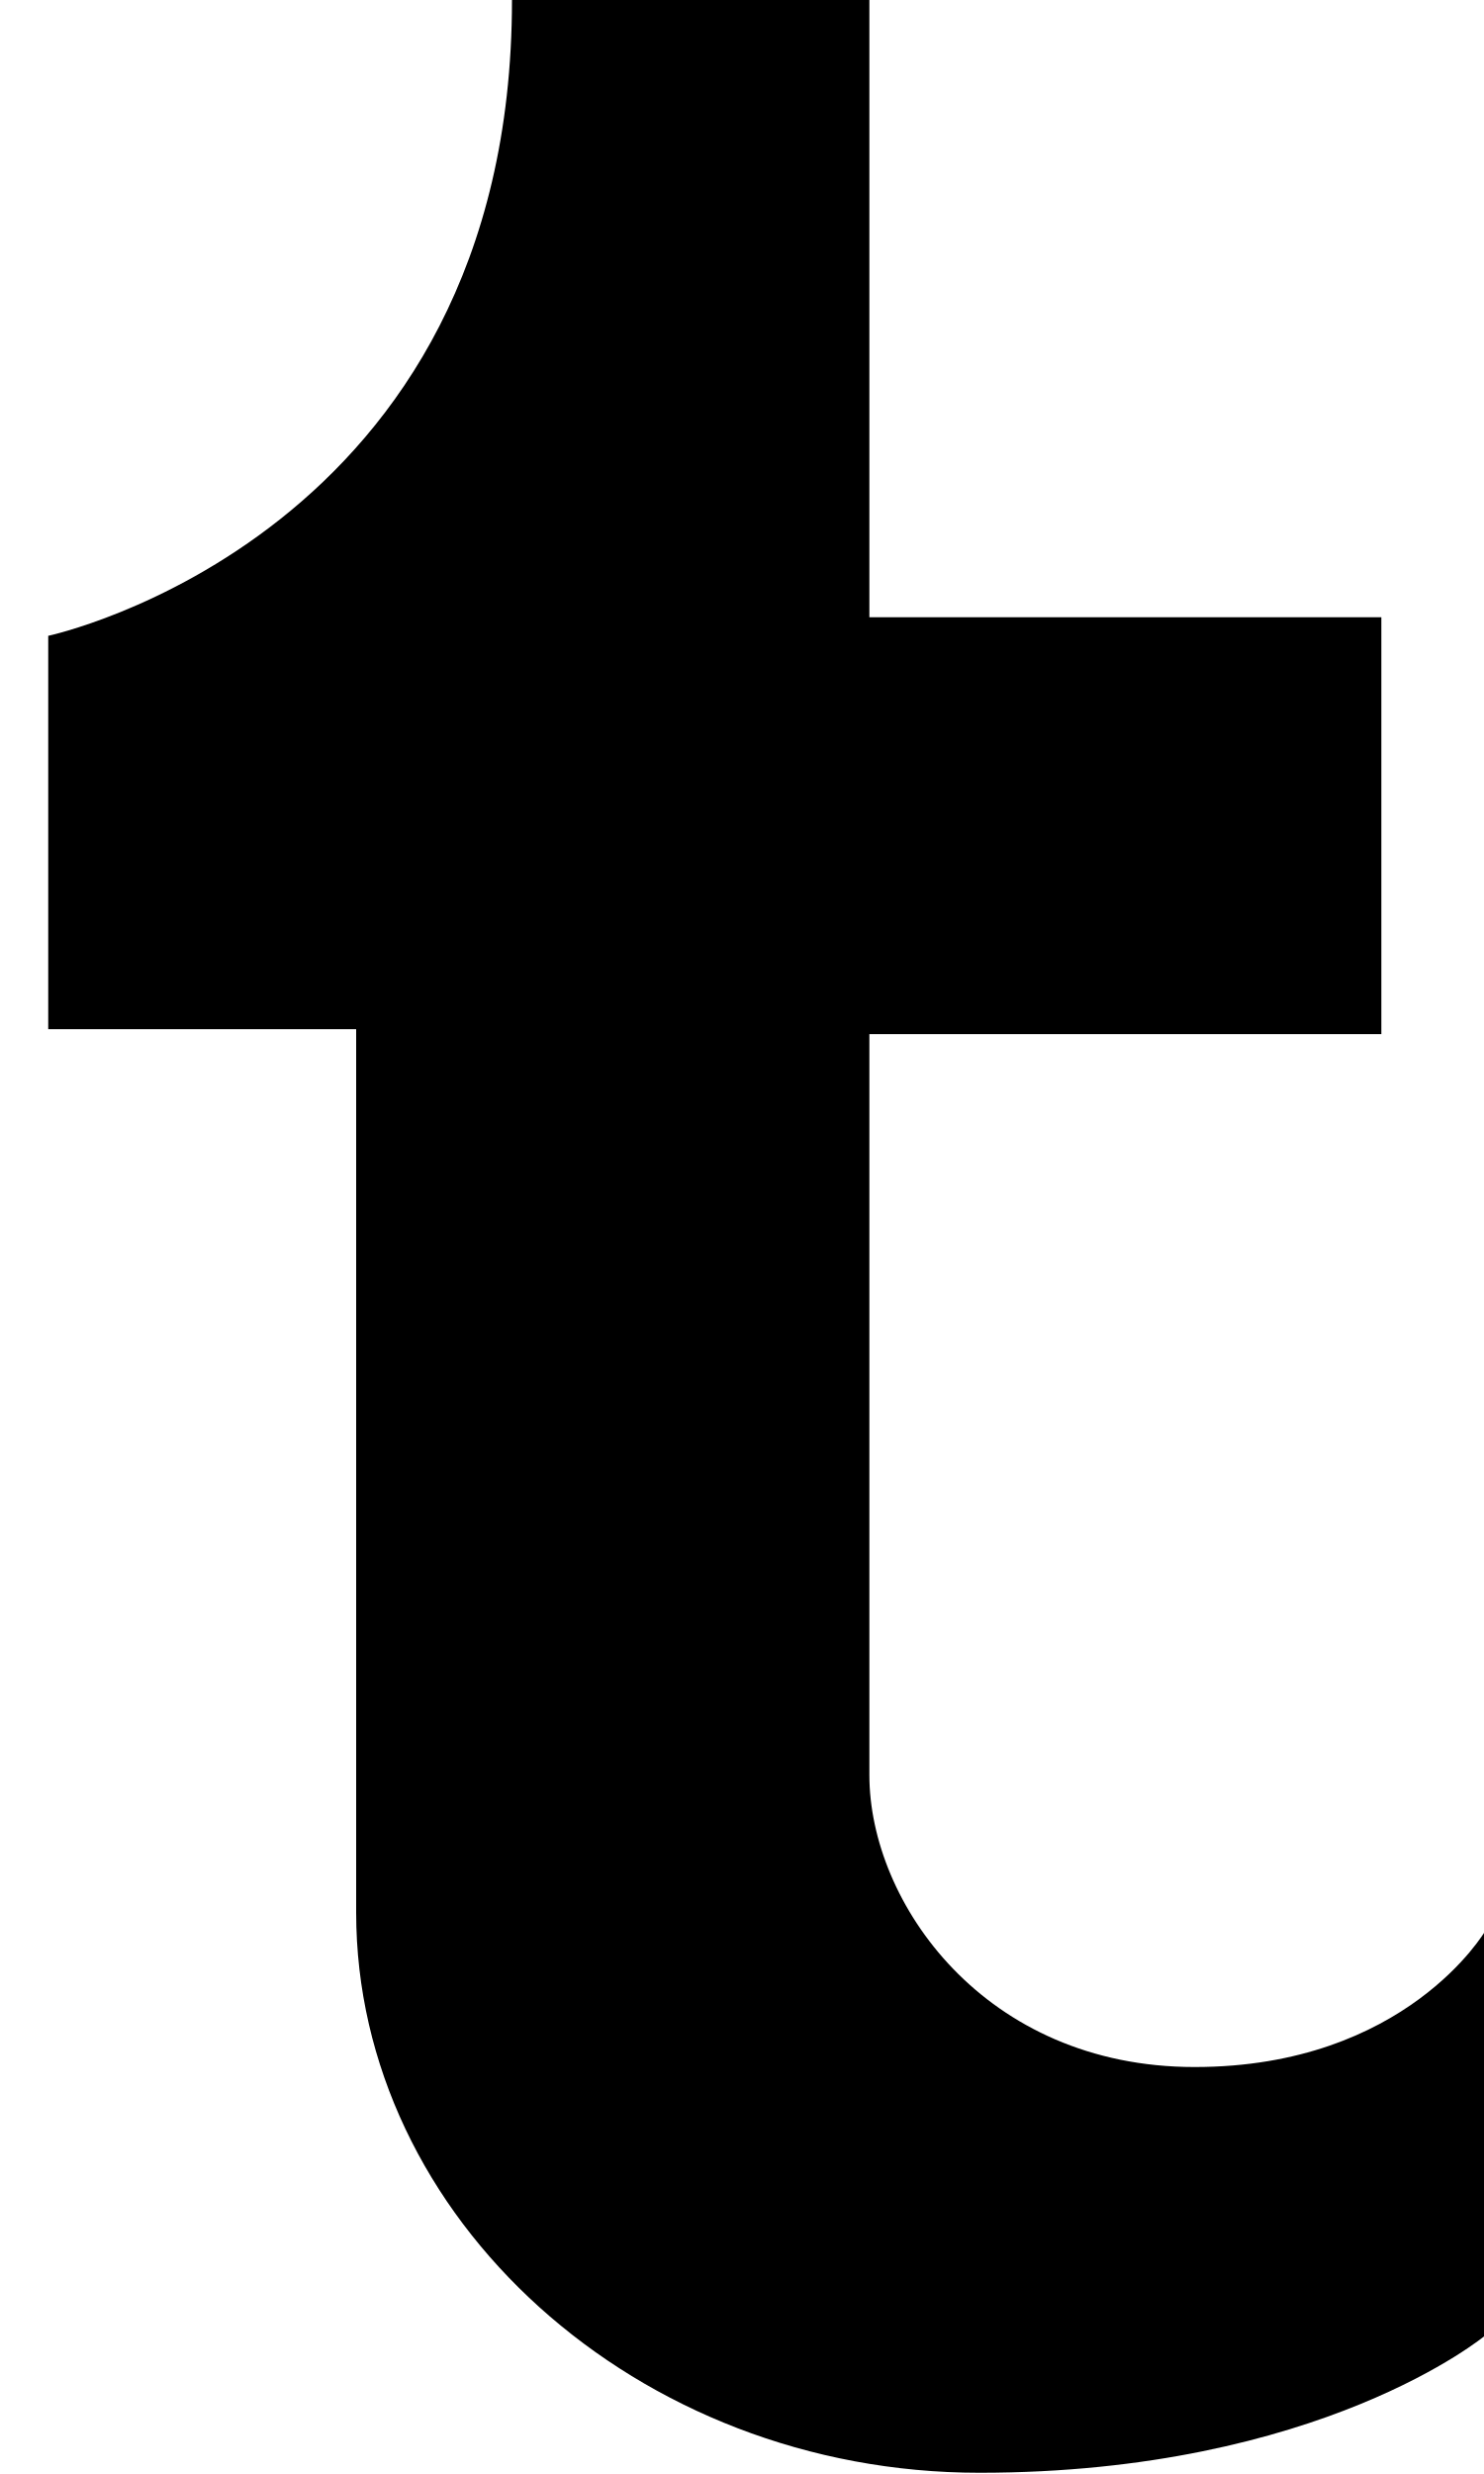
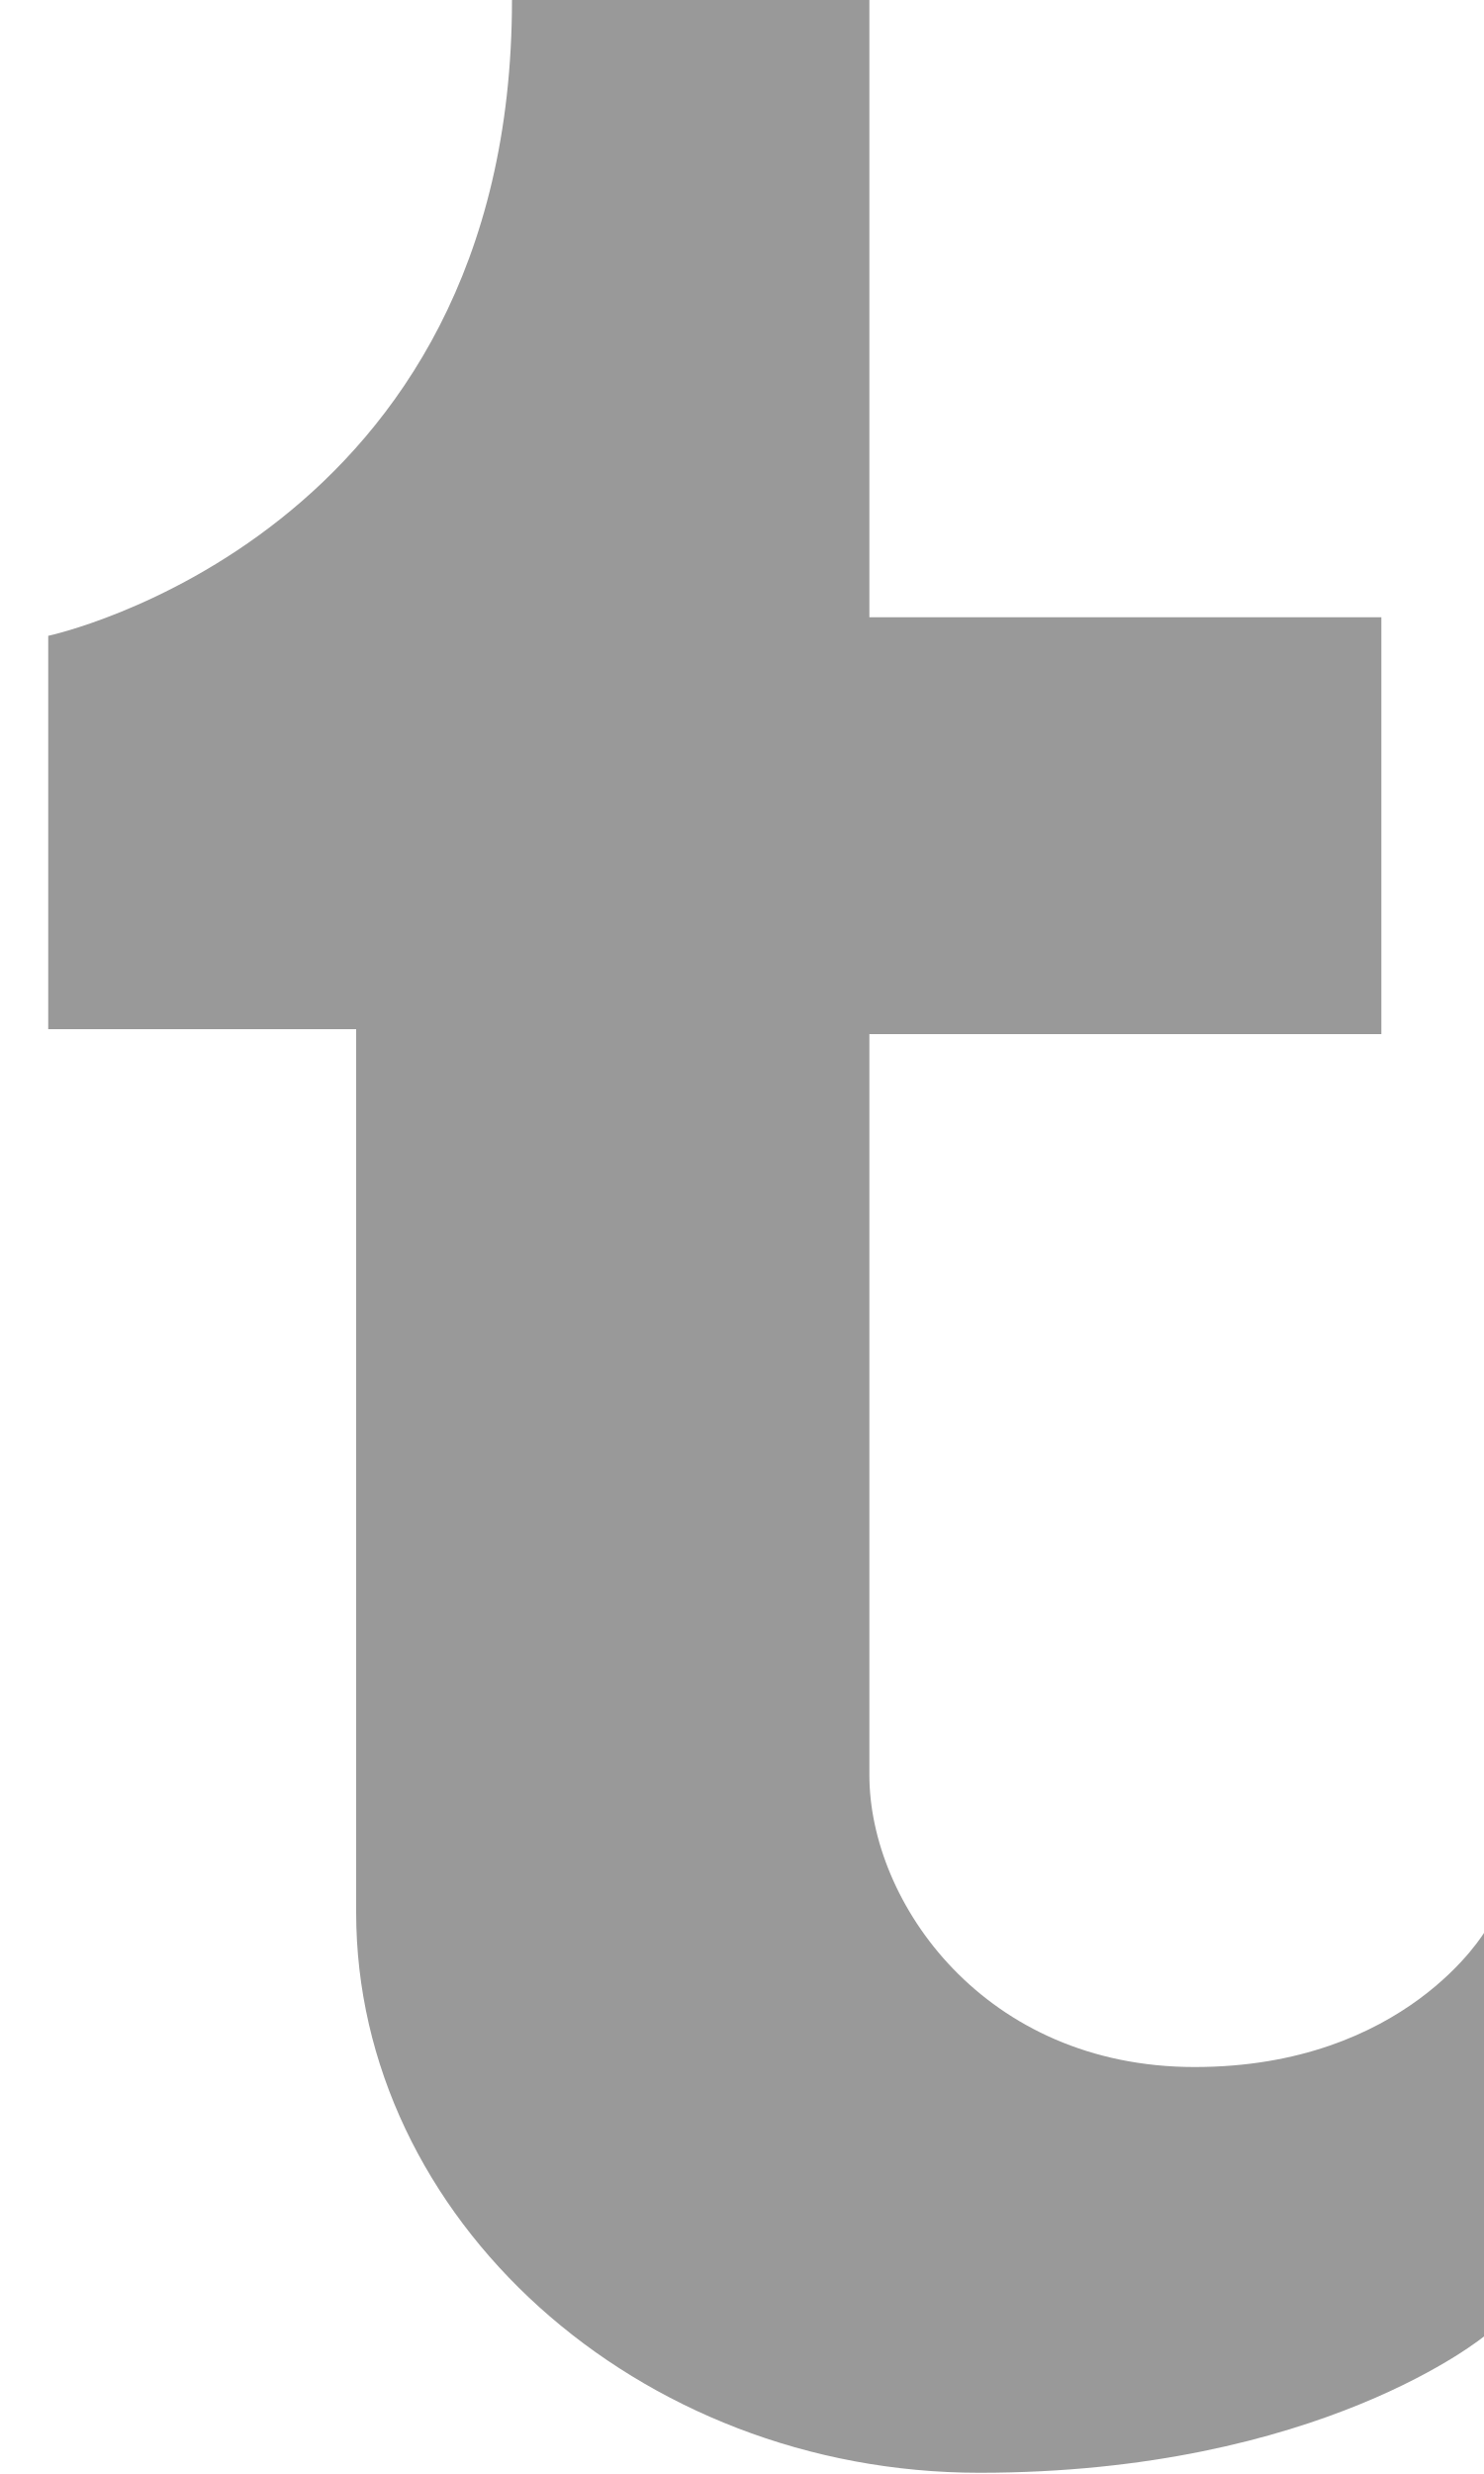
- <svg xmlns="http://www.w3.org/2000/svg" version="1.2" baseProfile="tiny-ps" viewBox="0 0 12 20" width="12" height="20">
-   <style>
- 		tspan { white-space:pre }
- 		.shp0 { fill: #000000 } 
- 	</style>
-   <g id="Footer">
-     <g id="Icons">
-       <g id="Social Icon">
-         <path id="tumblr" class="shp0" d="M9.66 16.71C7.96 16.71 7.03 15.38 7.03 14.35C7.03 13.9 7.03 11.41 7.03 8.36L11.17 8.36L11.17 4.99L7.03 4.99C7.03 2.37 7.03 0 7.03 0C7.03 0 5.5 0 4.14 0C4.14 4.34 0.39 5.14 0.39 5.14L0.39 8.32L2.88 8.32C2.88 8.32 2.88 12.98 2.88 15.46C2.88 17.93 5.15 19.99 7.92 19.99C10.68 19.99 12.01 18.88 12.01 18.88L12.01 15.61C12.01 15.61 11.37 16.71 9.66 16.71Z" />
-       </g>
-     </g>
-   </g>
+ <svg xmlns="http://www.w3.org/2000/svg" version="1.2" viewBox="0 0 12 20" width="12" height="20">
+   <path d="M9.66 16.71C7.96 16.71 7.03 15.38 7.03 14.35C7.03 13.9 7.03 11.41 7.03 8.36L11.17 8.36L11.17 4.99L7.03 4.99C7.03 2.37 7.03 0 7.03 0C7.03 0 5.5 0 4.14 0C4.14 4.34 0.39 5.14 0.39 5.14L0.39 8.32L2.88 8.32C2.88 8.32 2.88 12.98 2.88 15.46C2.88 17.93 5.15 19.99 7.92 19.99C10.68 19.99 12.01 18.88 12.01 18.88L12.01 15.61C12.01 15.61 11.37 16.71 9.66 16.71Z" fill="#999" />
</svg>
